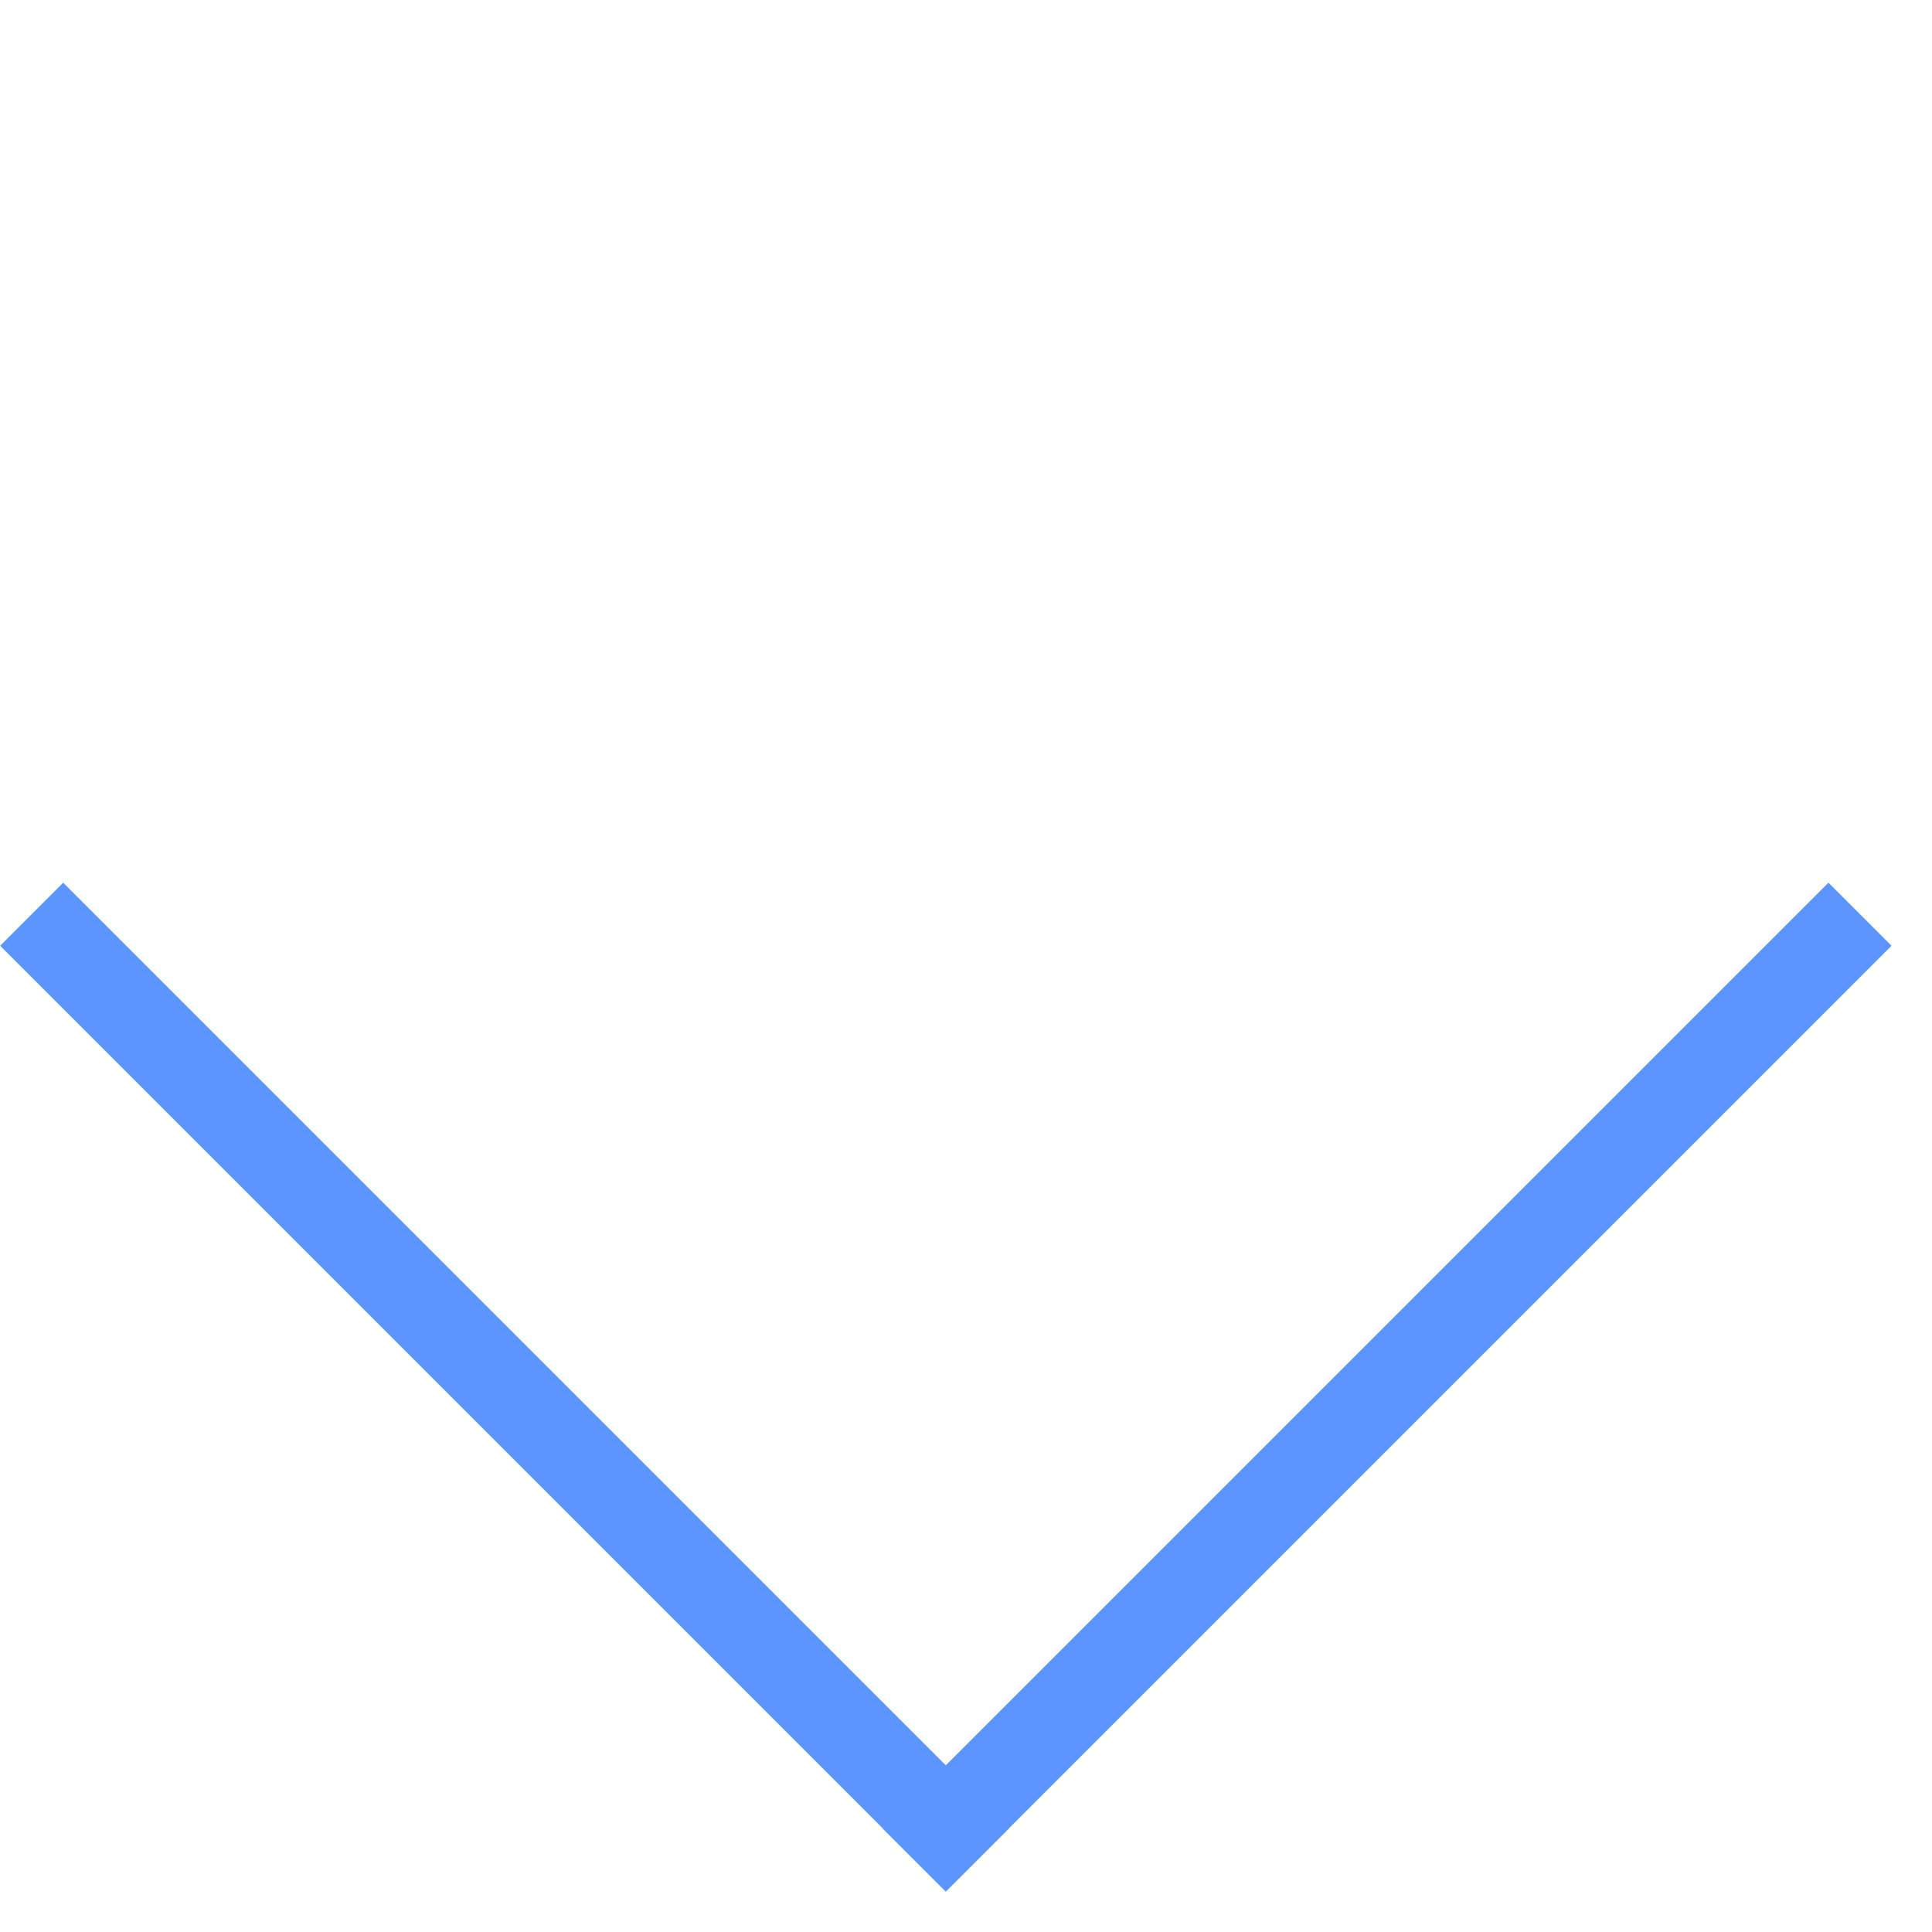
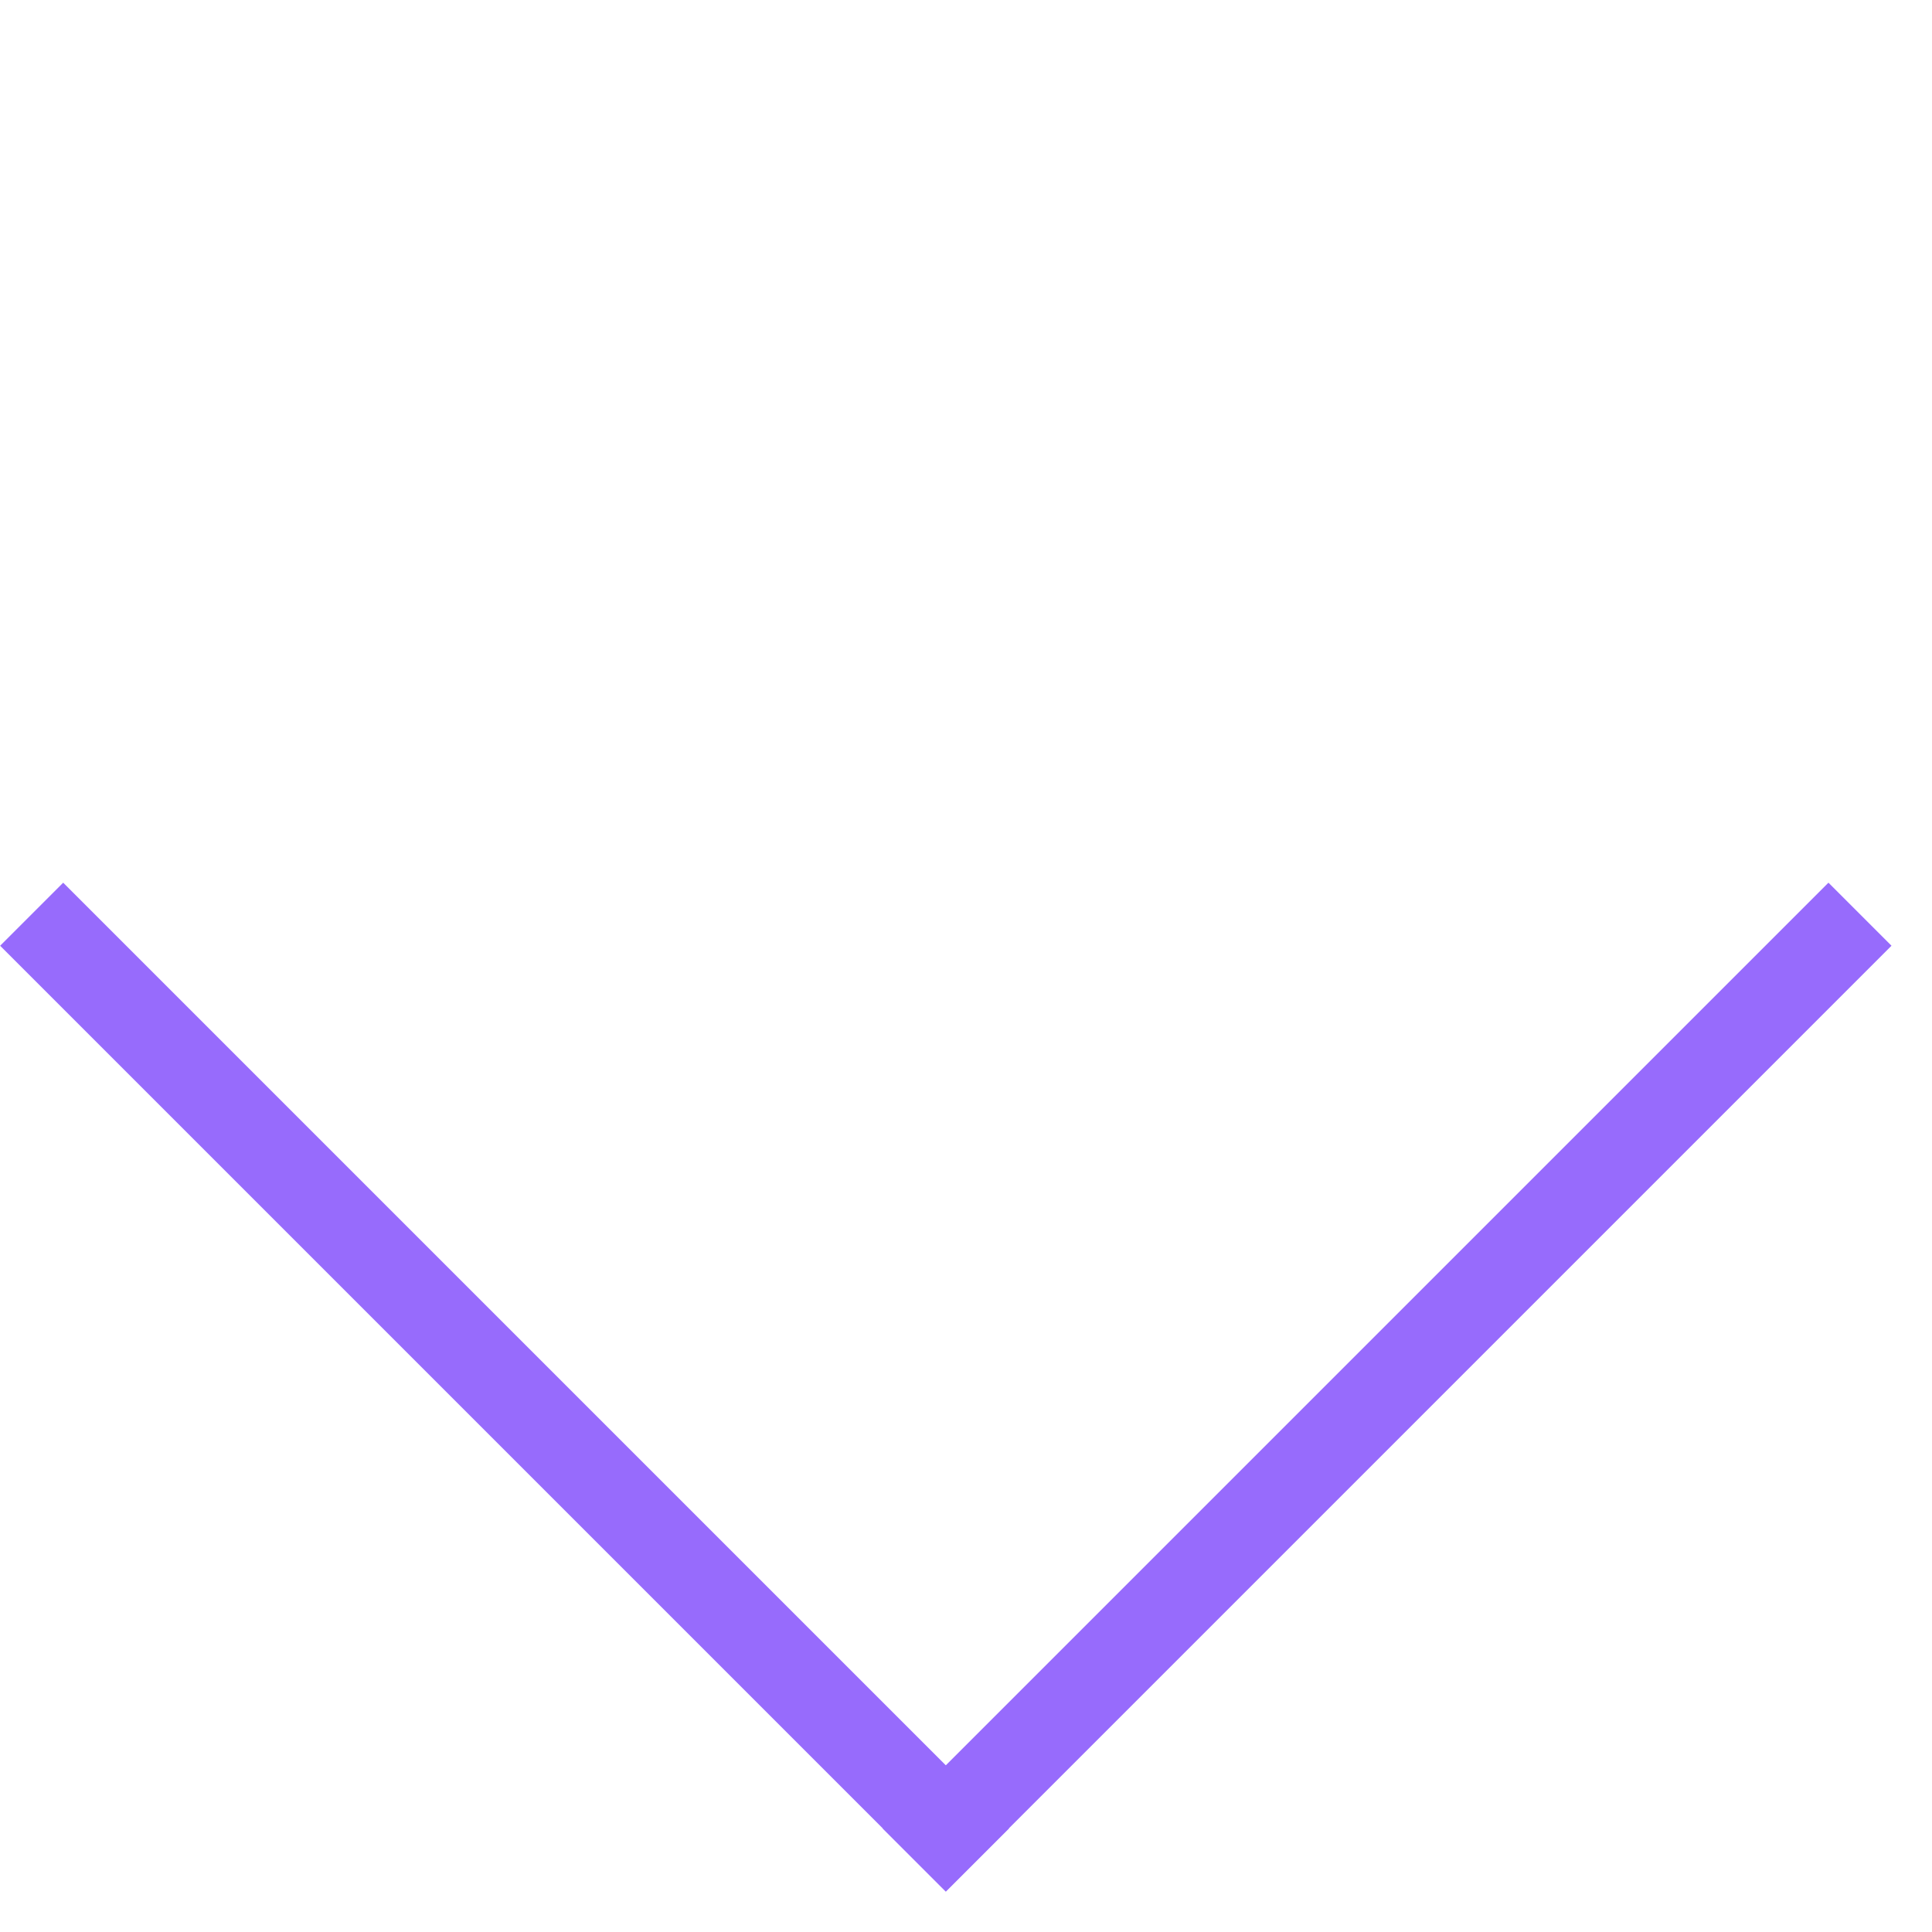
<svg xmlns="http://www.w3.org/2000/svg" width="13" height="13" viewBox="0 0 13 13" fill="none">
-   <rect x="0.425" y="5.939" width="9" height="0.6" transform="rotate(45 0.424561 5.93944)" fill="#5C95FF" />
-   <rect x="12.728" y="6.364" width="9" height="0.6" transform="rotate(135 12.7278 6.36371)" fill="#5C95FF" />
+   <rect x="0.425" y="5.939" width="9" height="0.6" transform="rotate(45 0.424561 5.93944)" fill="#976bfc" />
+   <rect x="12.728" y="6.364" width="9" height="0.6" transform="rotate(135 12.7278 6.36371)" fill="#976bfc" />
</svg>
